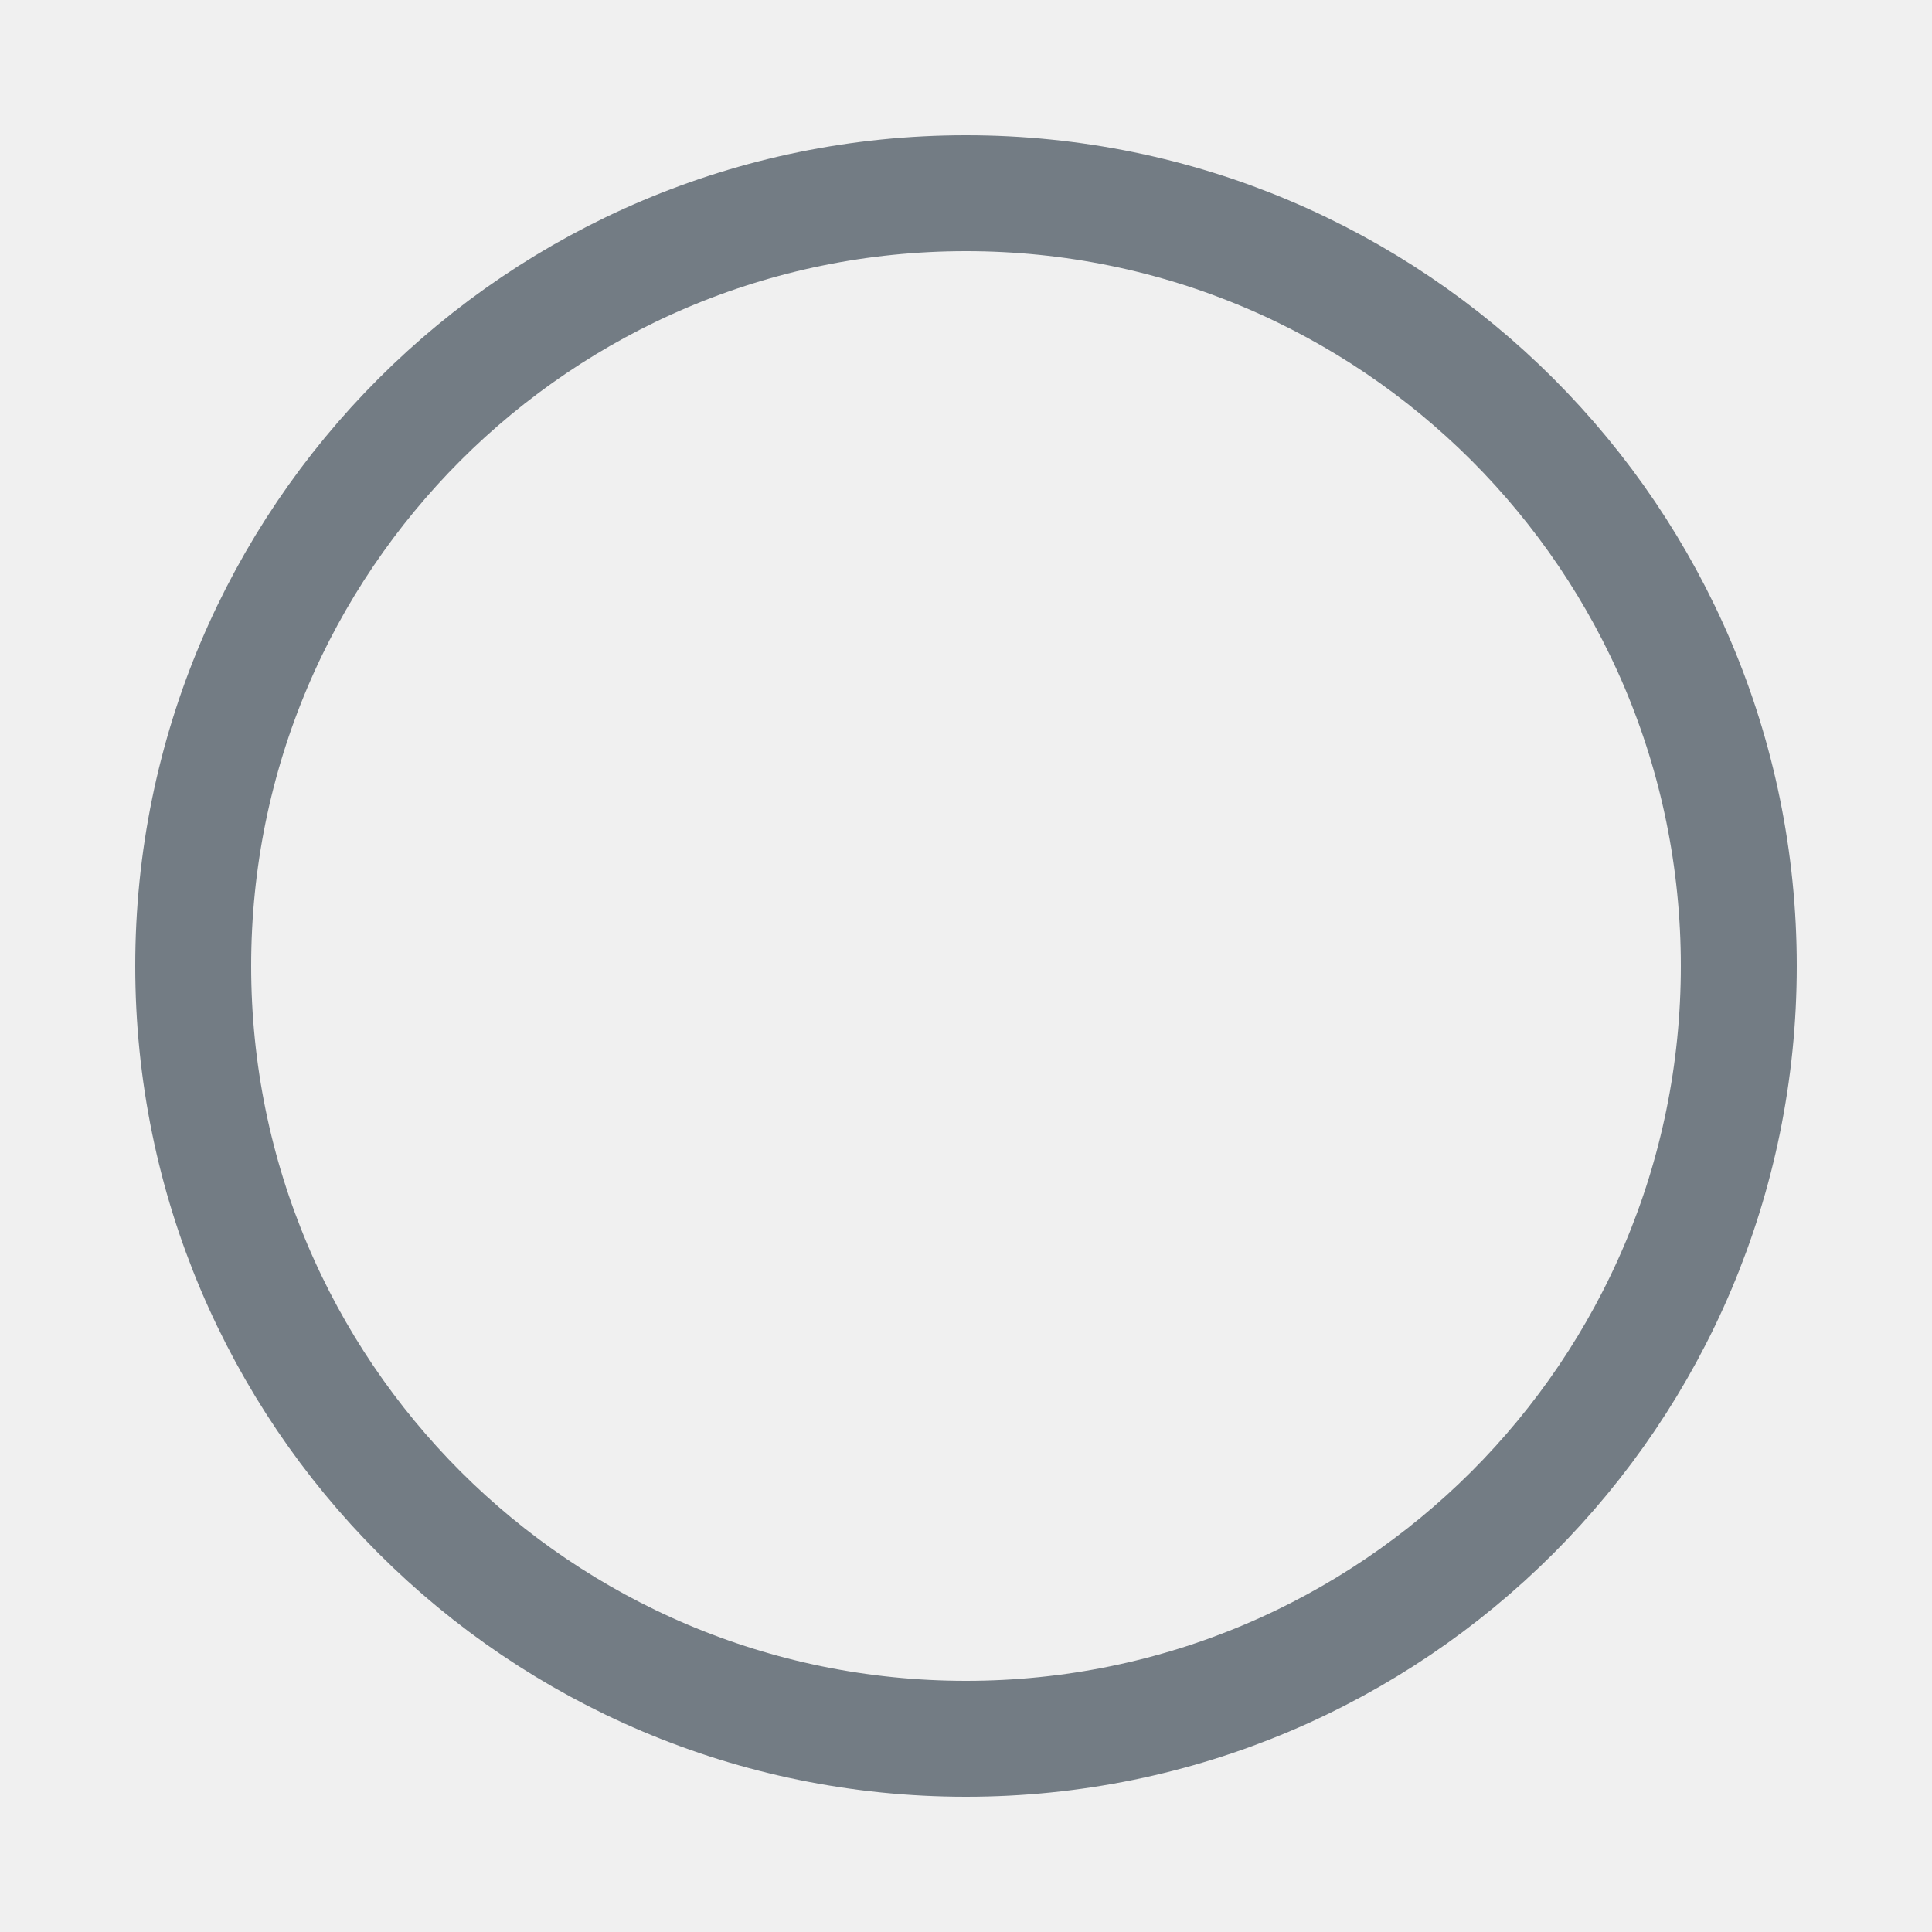
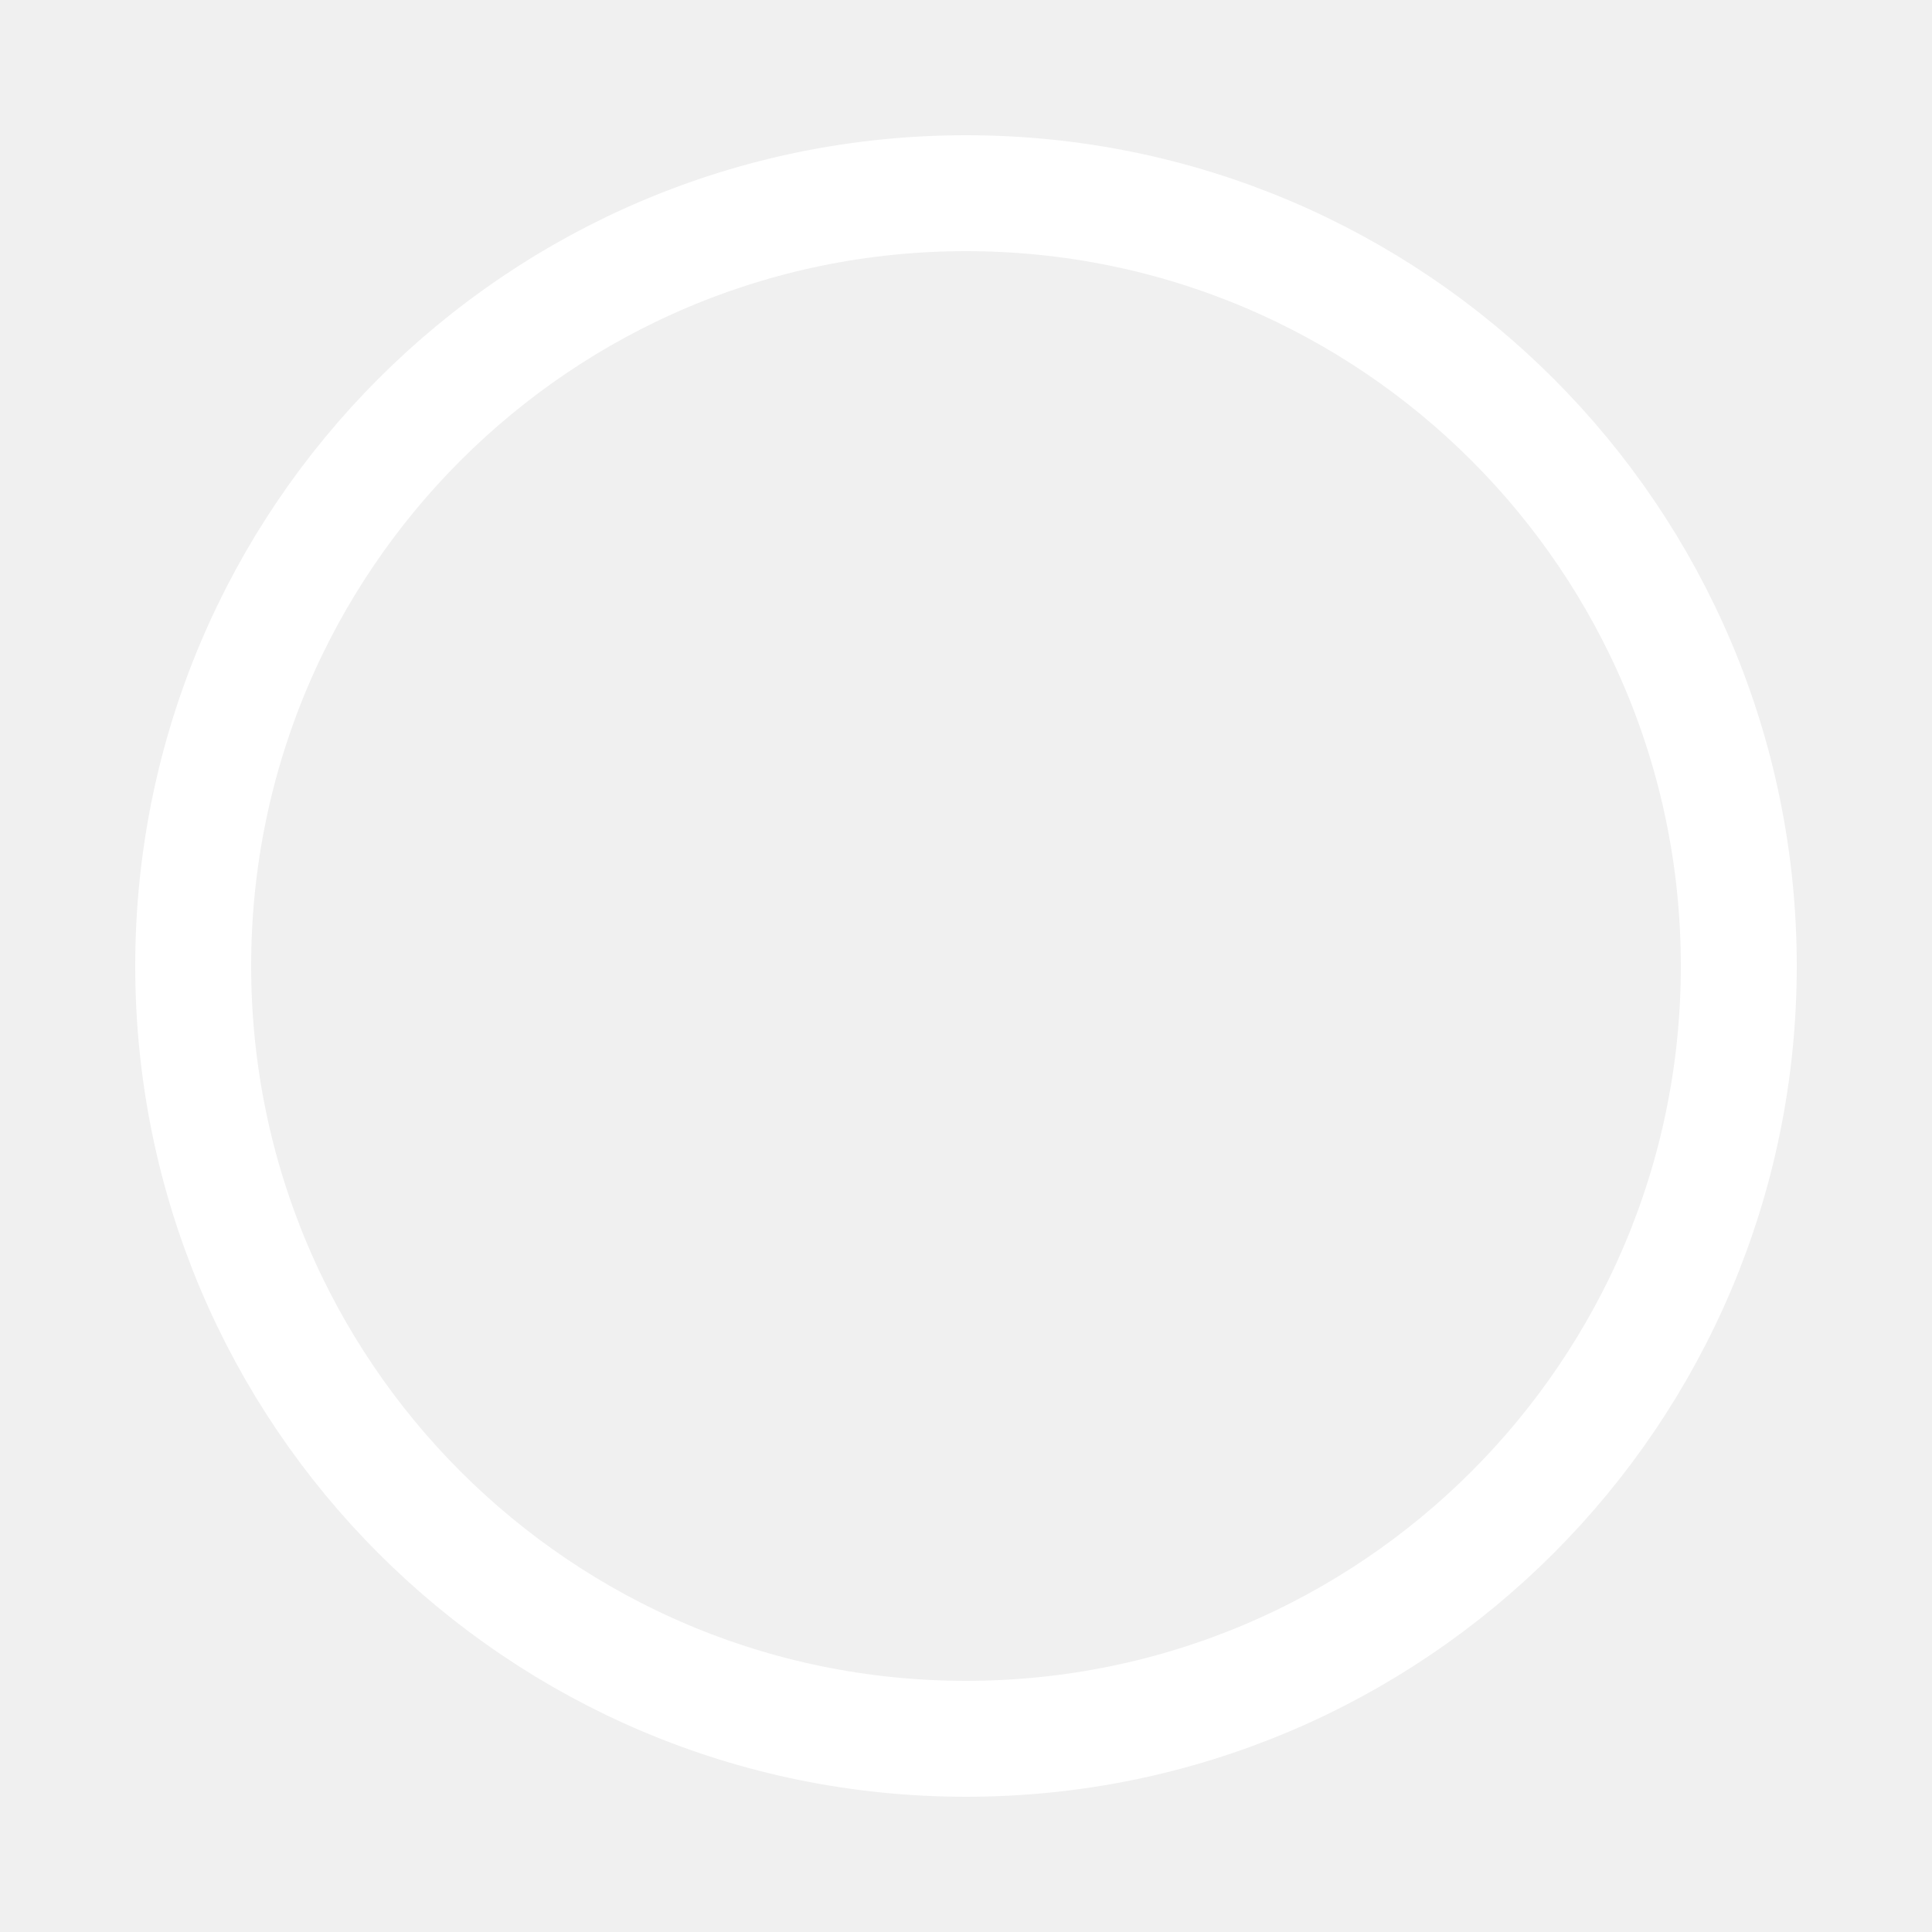
<svg xmlns="http://www.w3.org/2000/svg" width="50px" height="50px" viewBox="0 0 100 100" preserveAspectRatio="xMidYMid" class="uil-ring-alt">
  <rect x="0" y="0" width="100" height="100" fill="none" class="bk" />
  <circle cx="50" cy="50" r="40" stroke="rgba(255,255,255,0)" fill="none" stroke-width="10" stroke-linecap="round" />
-   <circle cx="50" cy="50" r="40" stroke="#737c84" fill="none" stroke-width="6" stroke-linecap="round">
+   <circle cx="50" cy="50" r="40" stroke="#FFF" fill="none" stroke-width="6" stroke-linecap="round">
    <animate attributeName="stroke-dashoffset" dur="1.5s" repeatCount="indefinite" from="0" to="502" />
    <animate attributeName="stroke-dasharray" dur="1.5s" repeatCount="indefinite" values="188.25 62.75;1 250;188.25 62.75" />
  </circle>
</svg>
